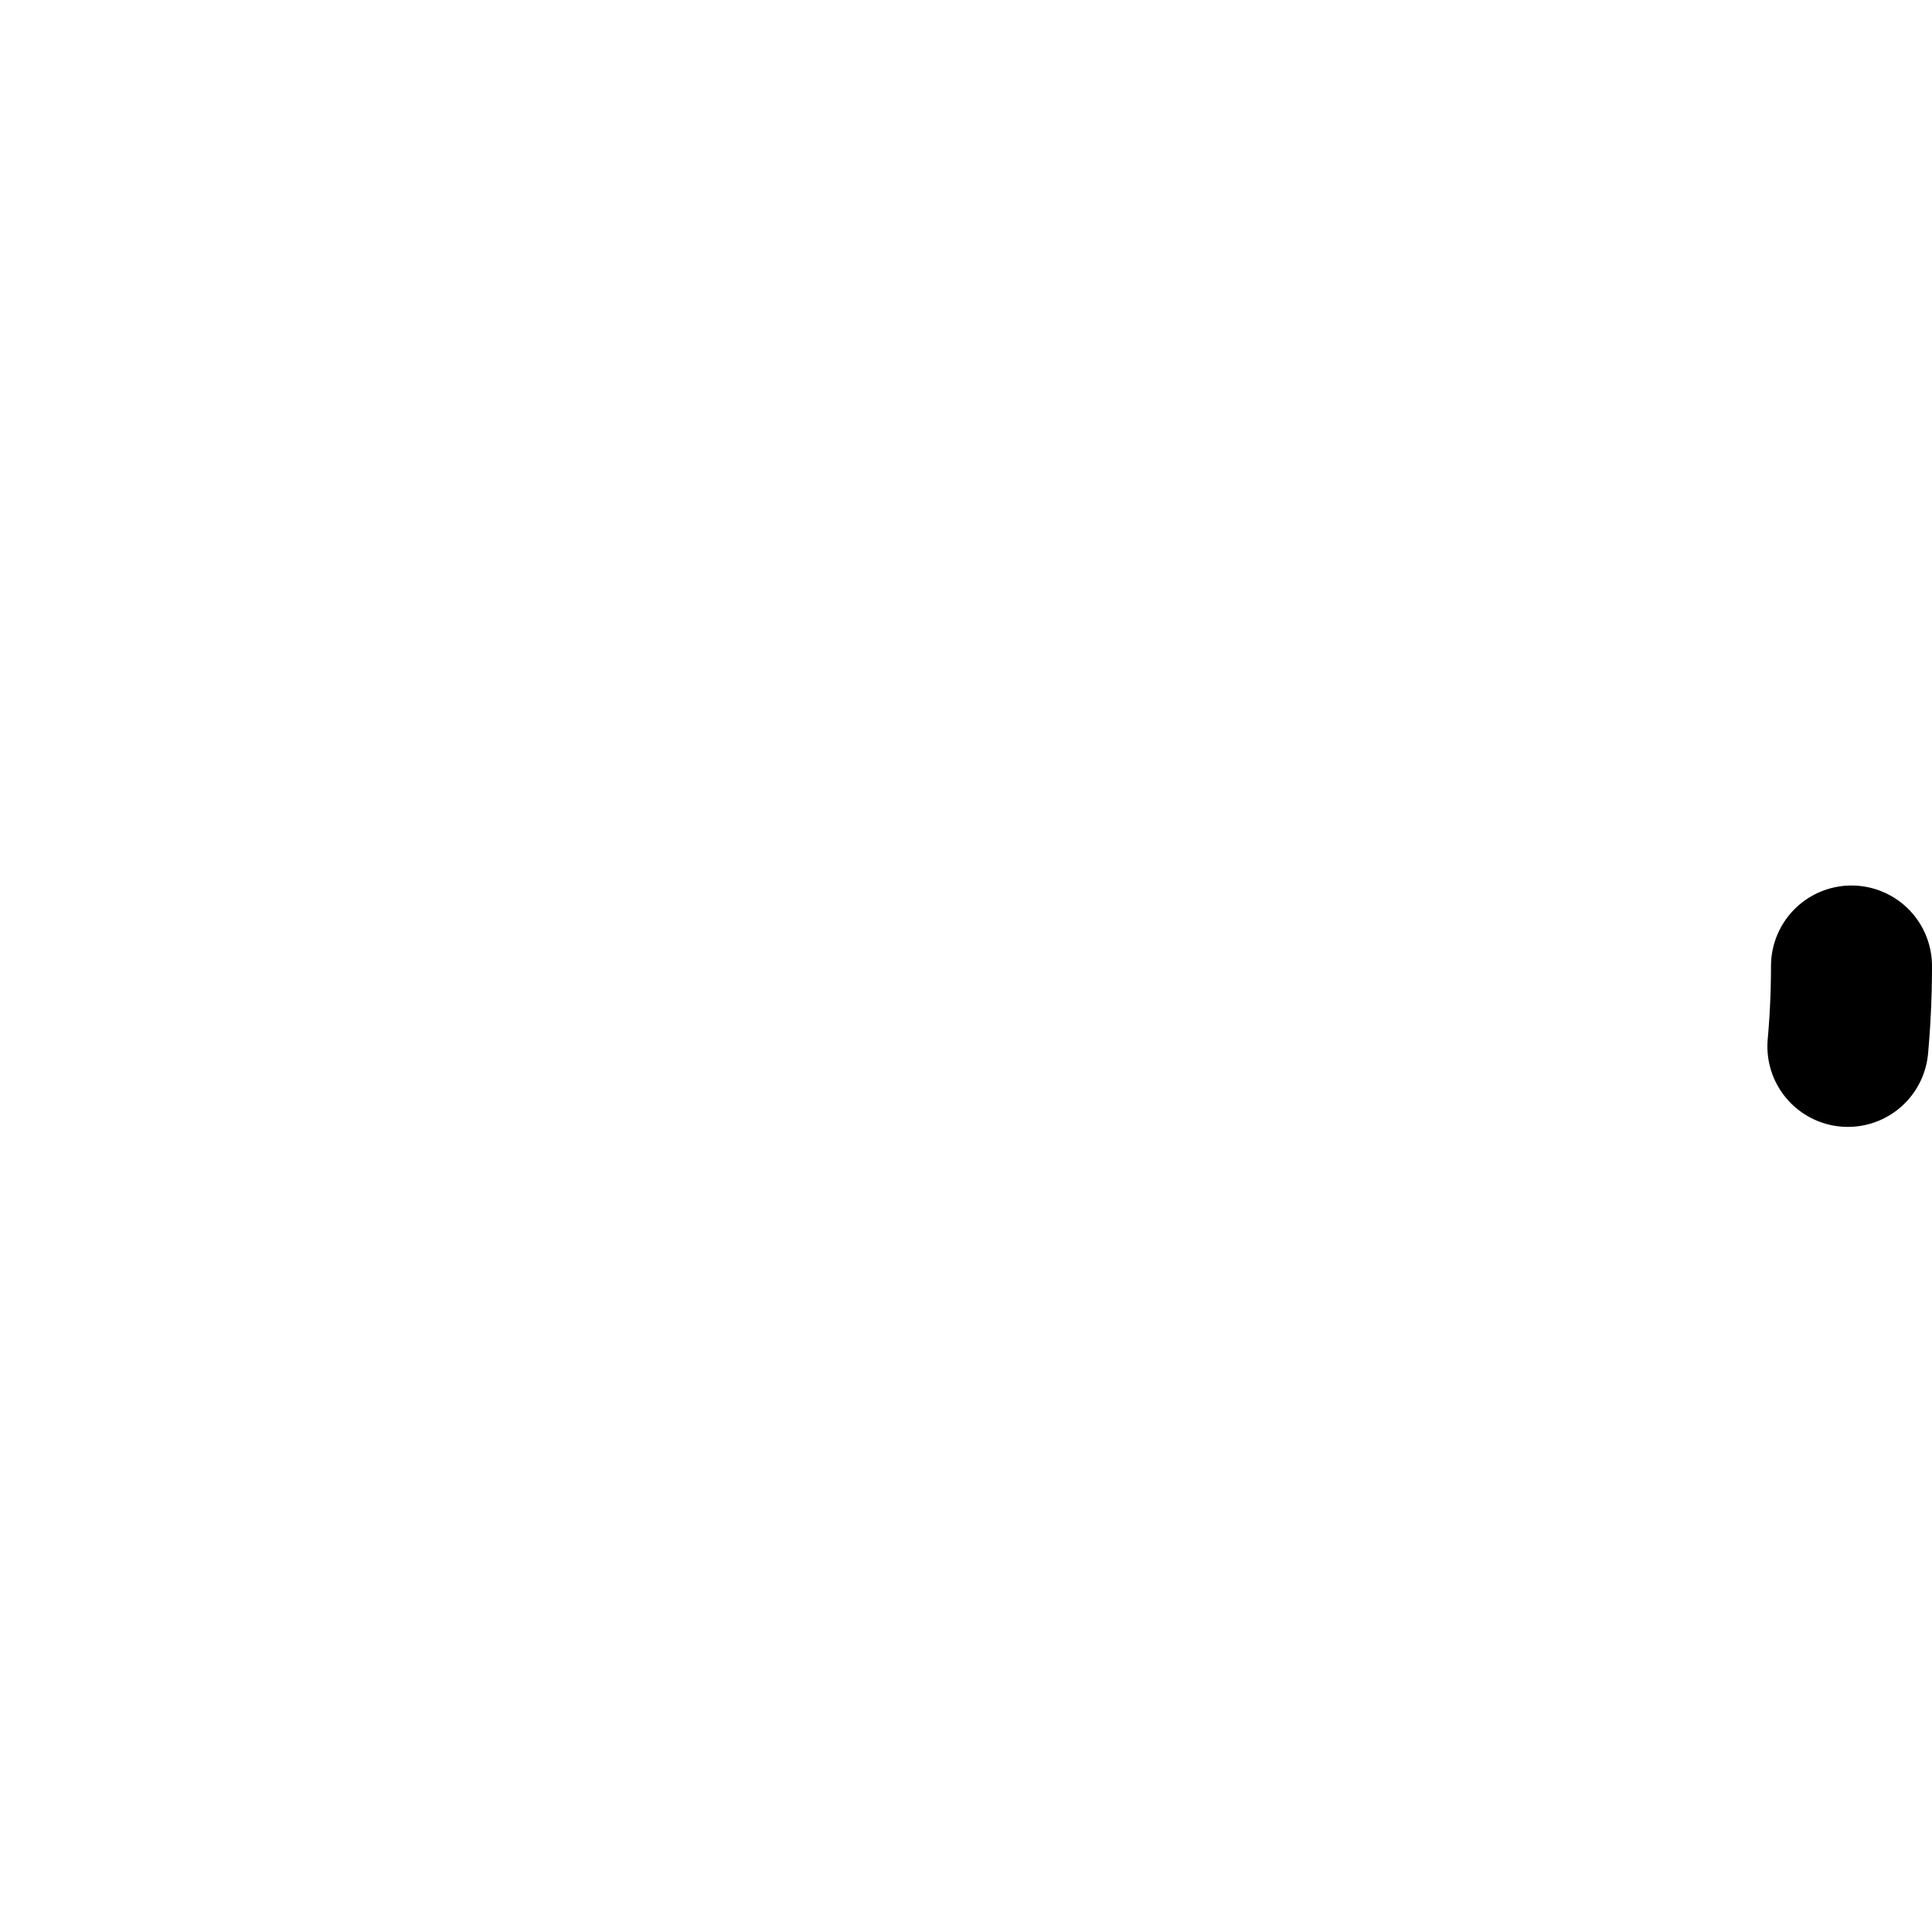
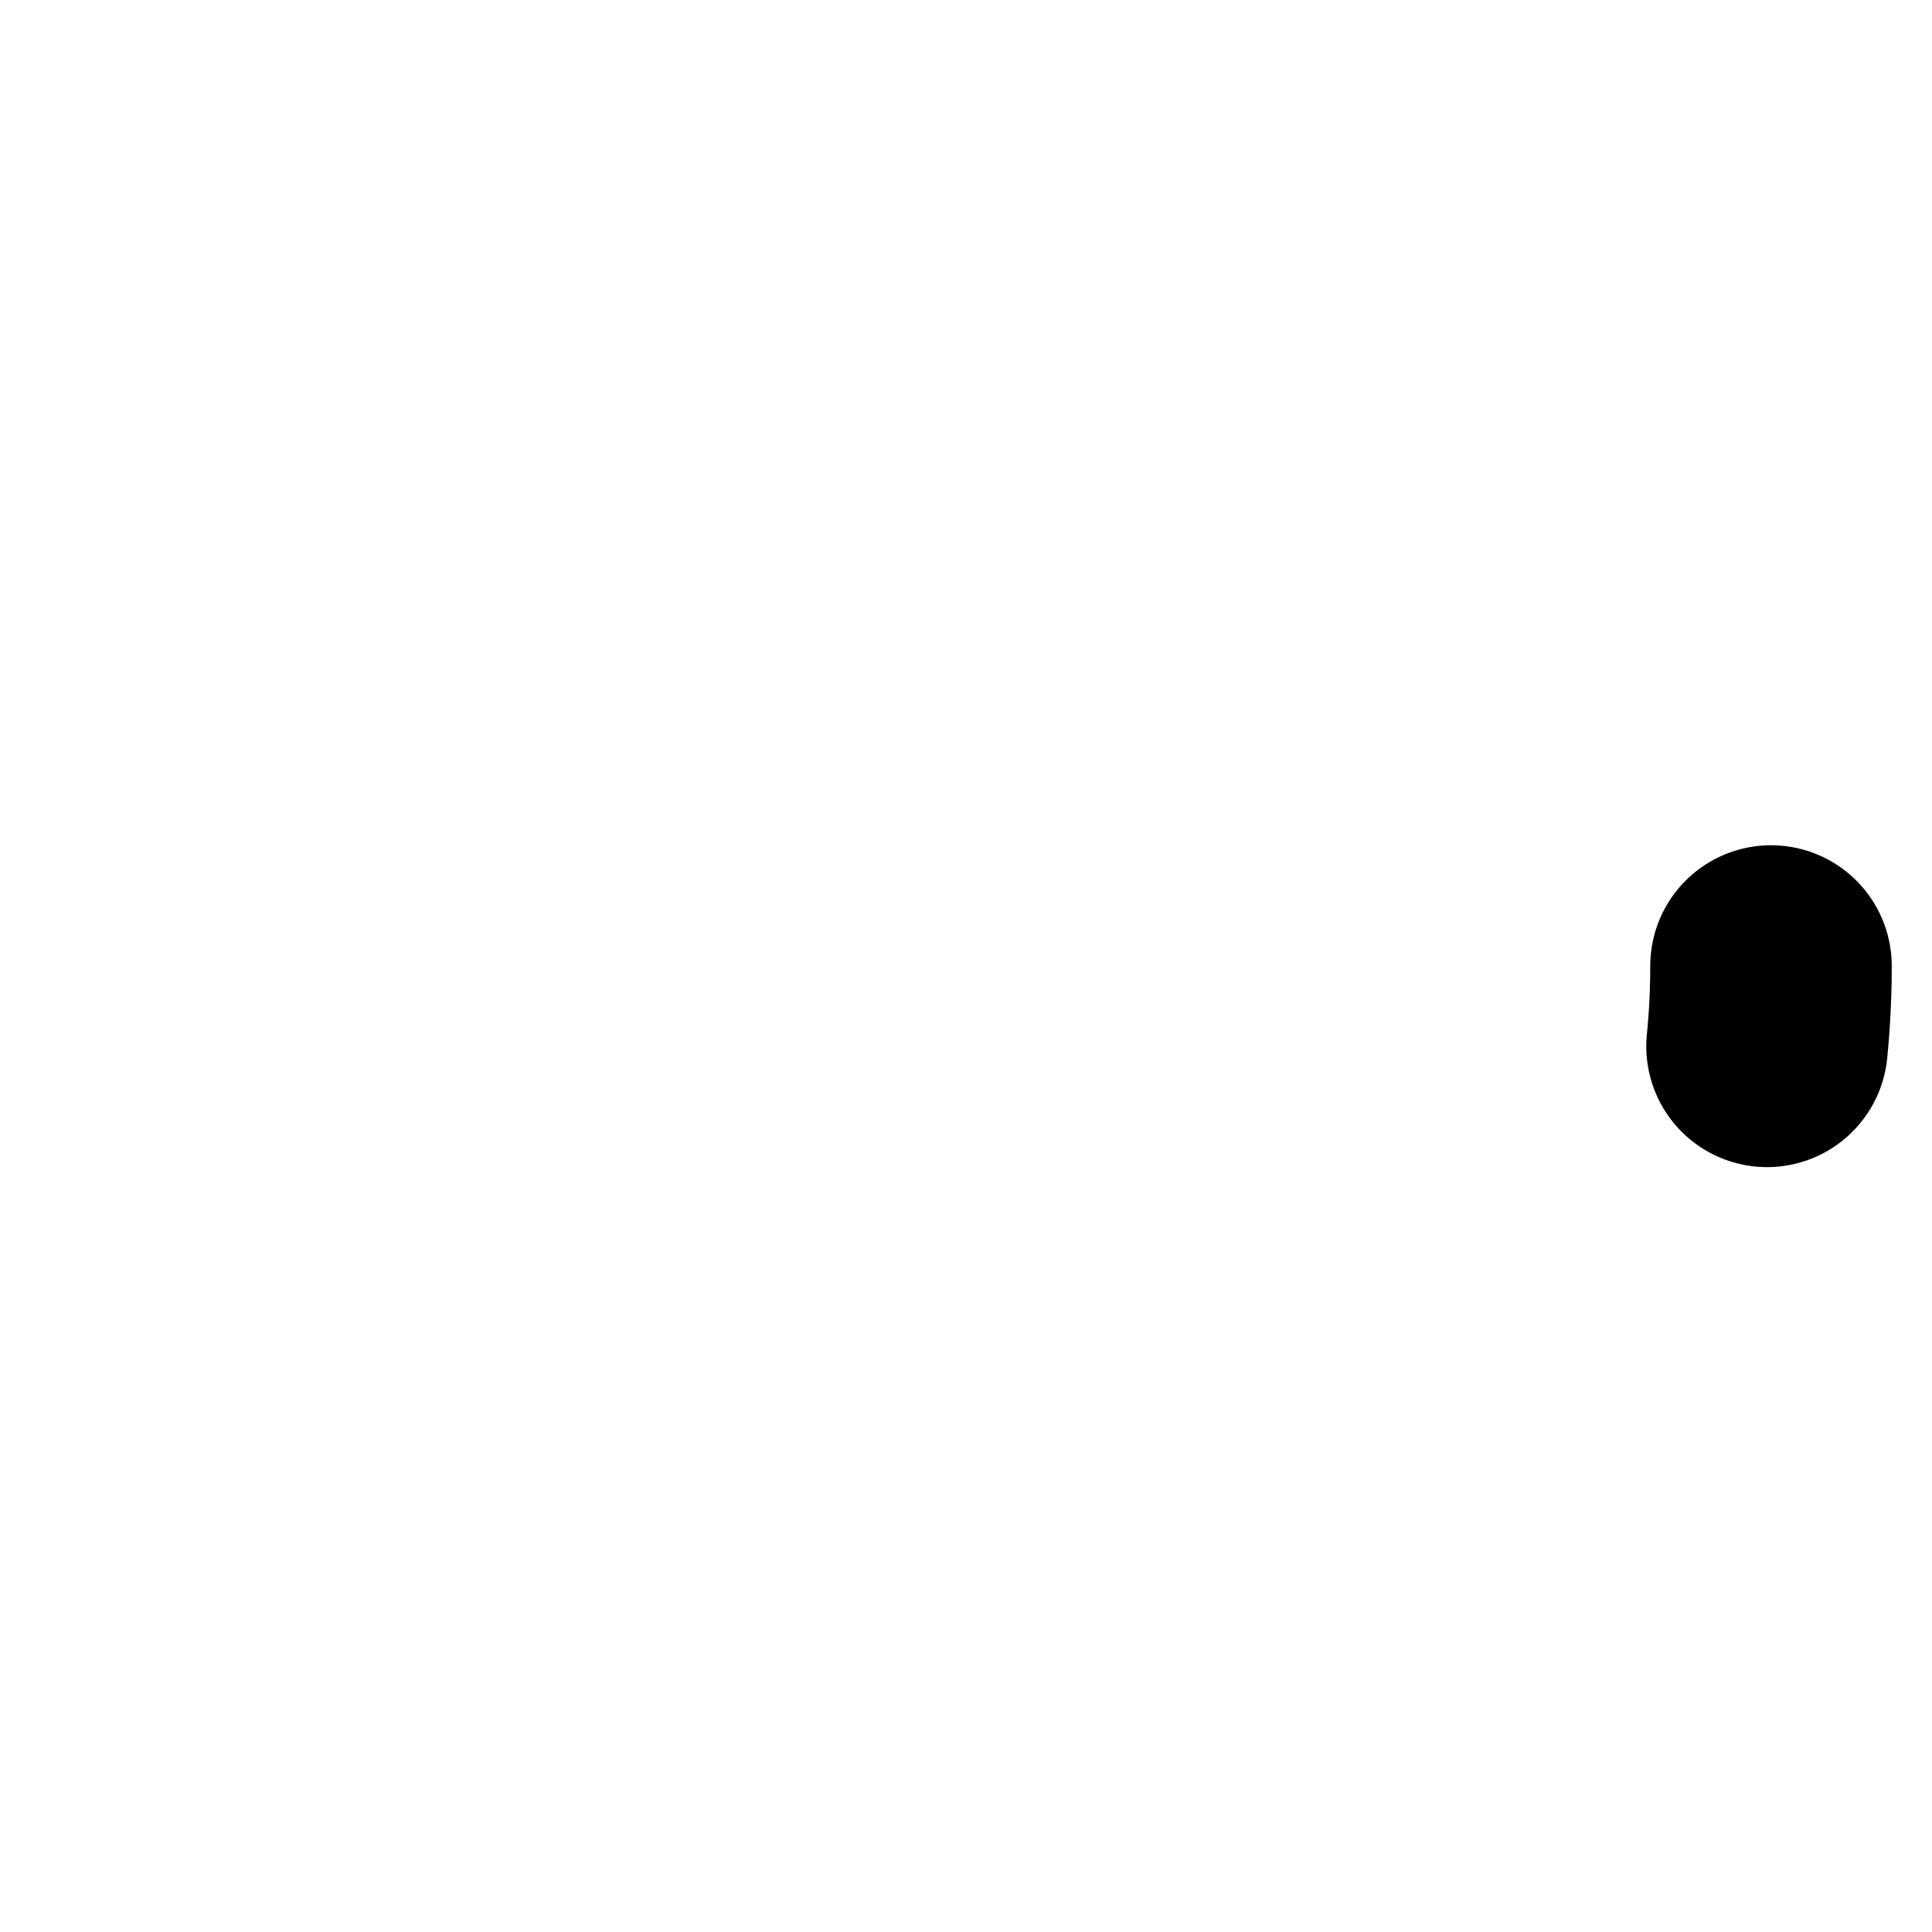
<svg xmlns="http://www.w3.org/2000/svg" viewBox="0 0 24 24">
-   <circle cx="12" cy="12" r="11" fill="none" stroke-width="2" stroke="currentColor" stroke-linecap="round" stroke-dasharray="1,75" stroke-dashoffset="0">
+   <circle cx="12" cy="12" r="10" fill="none" stroke-width="3" stroke="currentColor" stroke-linecap="round" stroke-dasharray="1,75" stroke-dashoffset="0">
    <animate attributeName="stroke-dasharray" values="1,75;45,75;45,75" dur="1.5s" repeatCount="indefinite" />
    <animate attributeName="stroke-dashoffset" values="0;-30;-70" dur="1.5s" repeatCount="indefinite" />
    <animateTransform attributeName="transform" type="rotate" from="0 12 12" to="360 12 12" dur="2s" repeatCount="indefinite" />
  </circle>
</svg>
